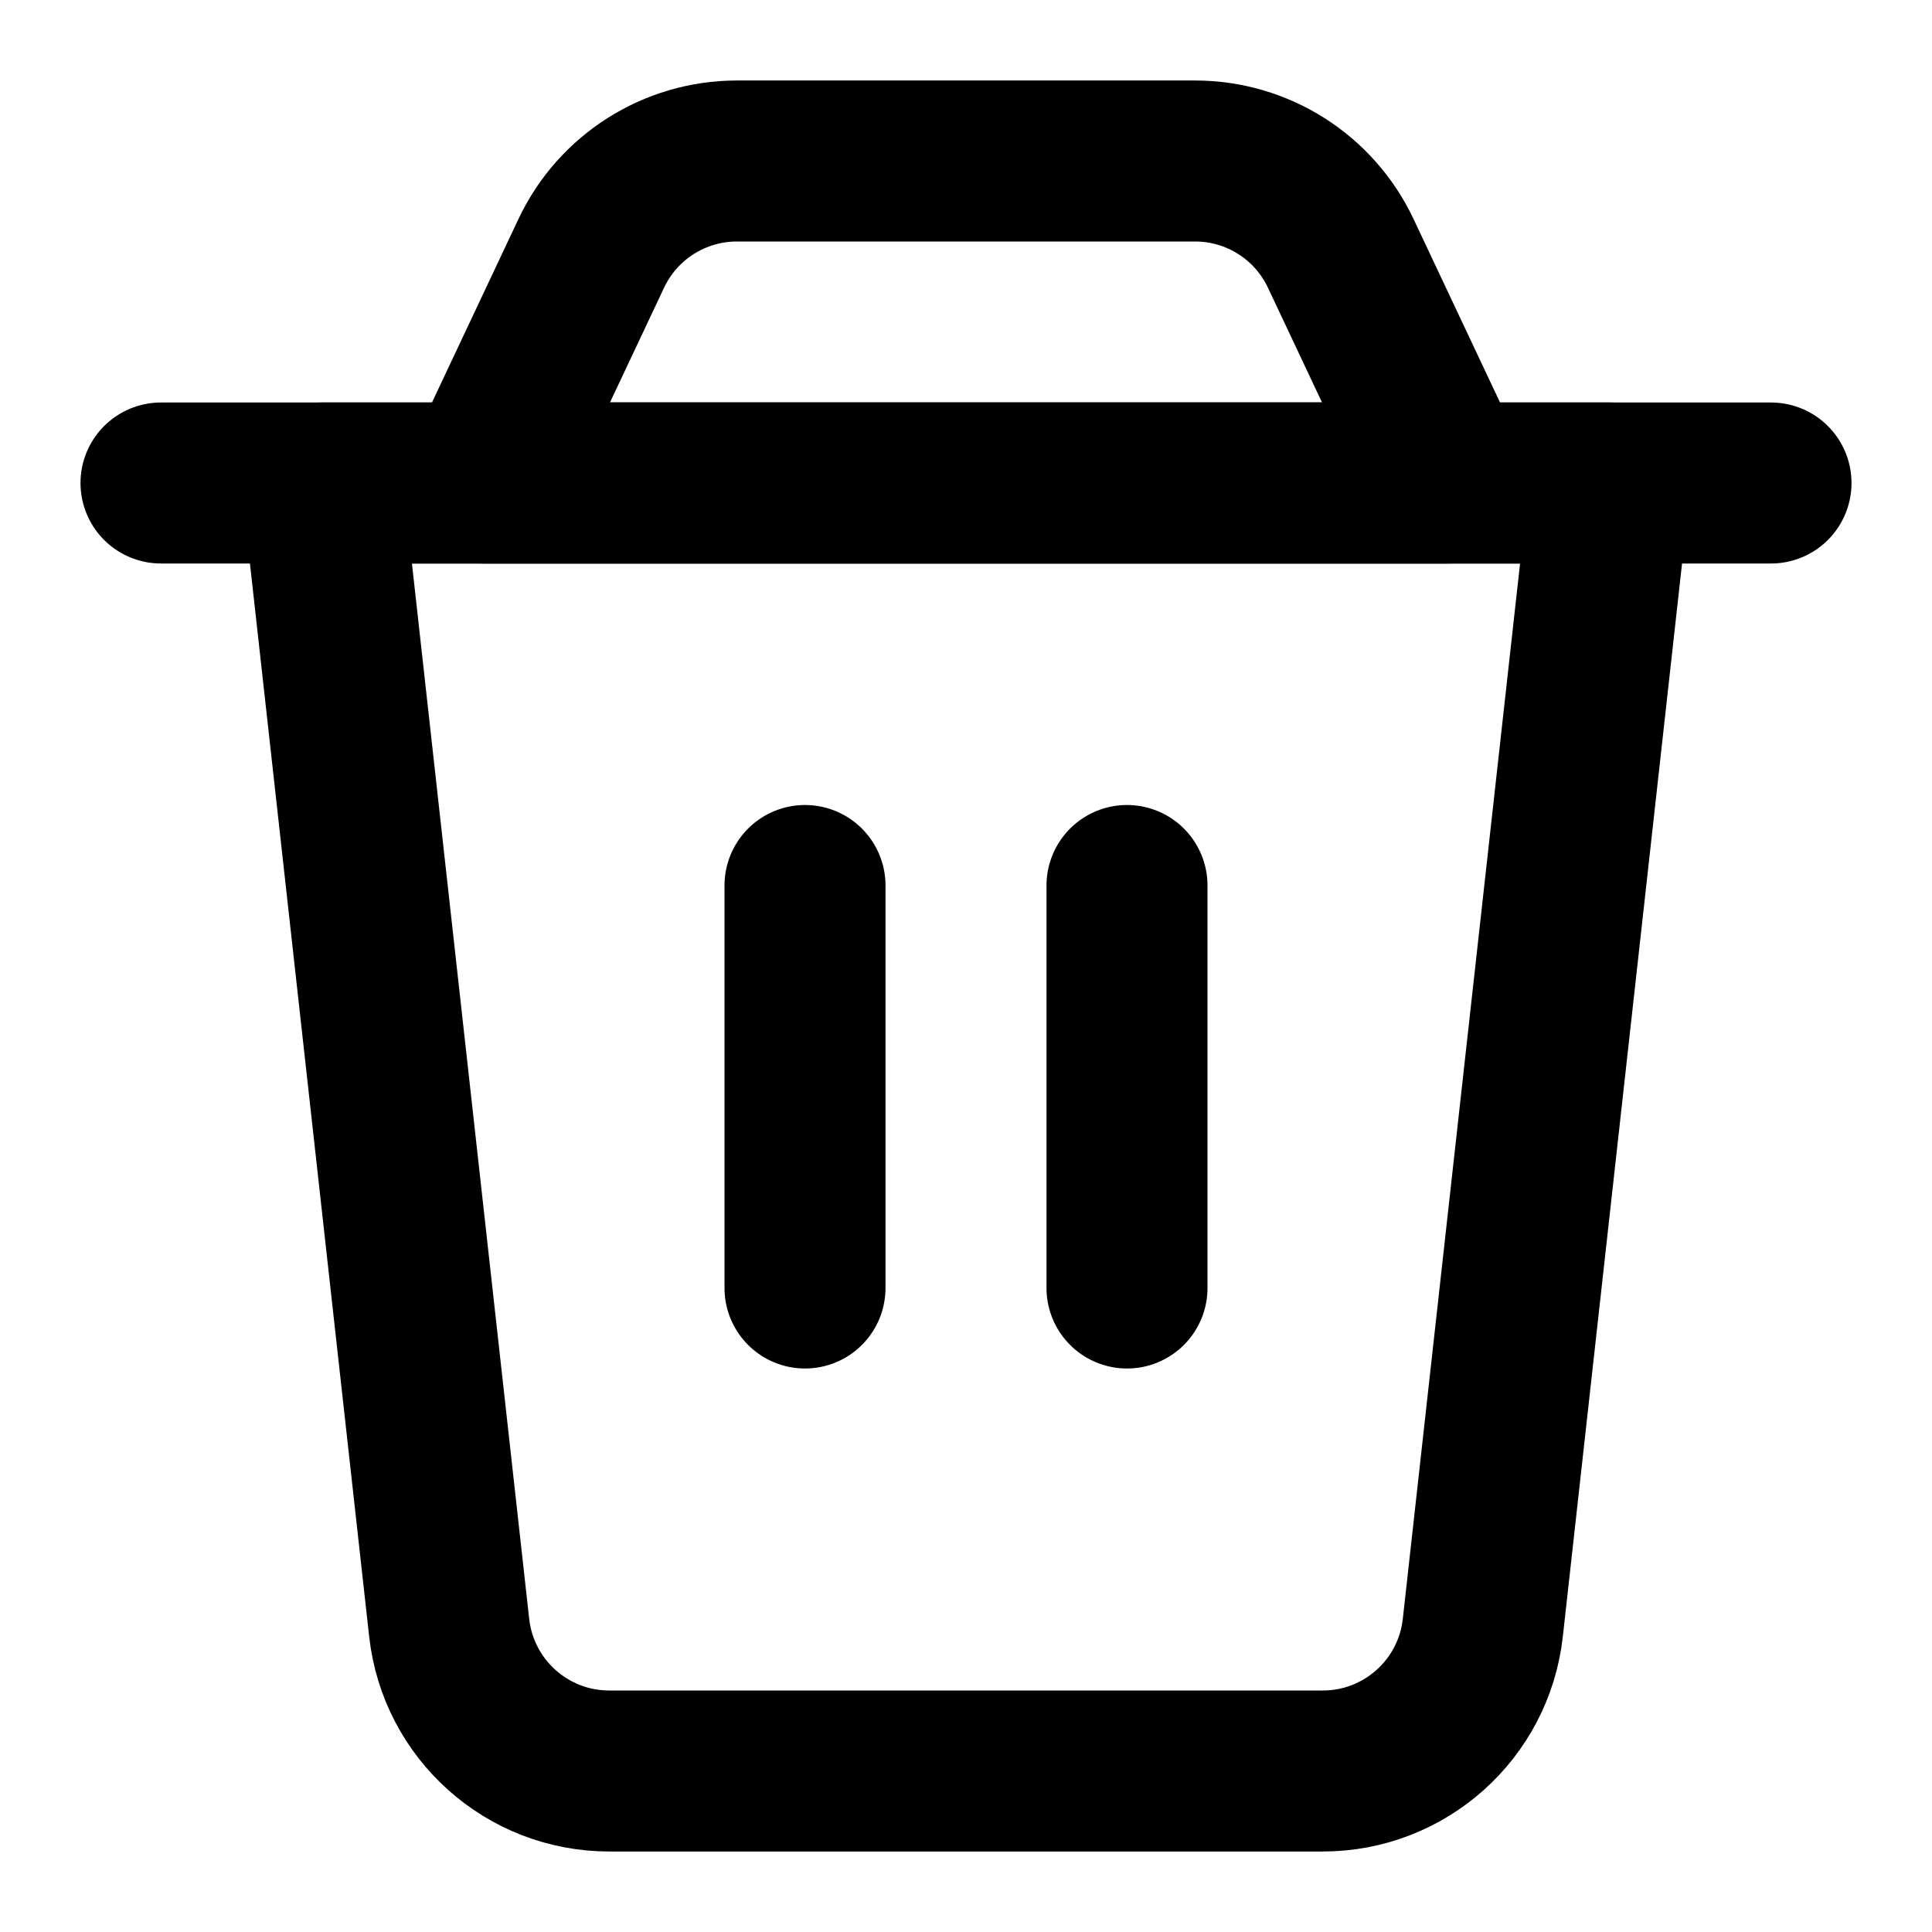
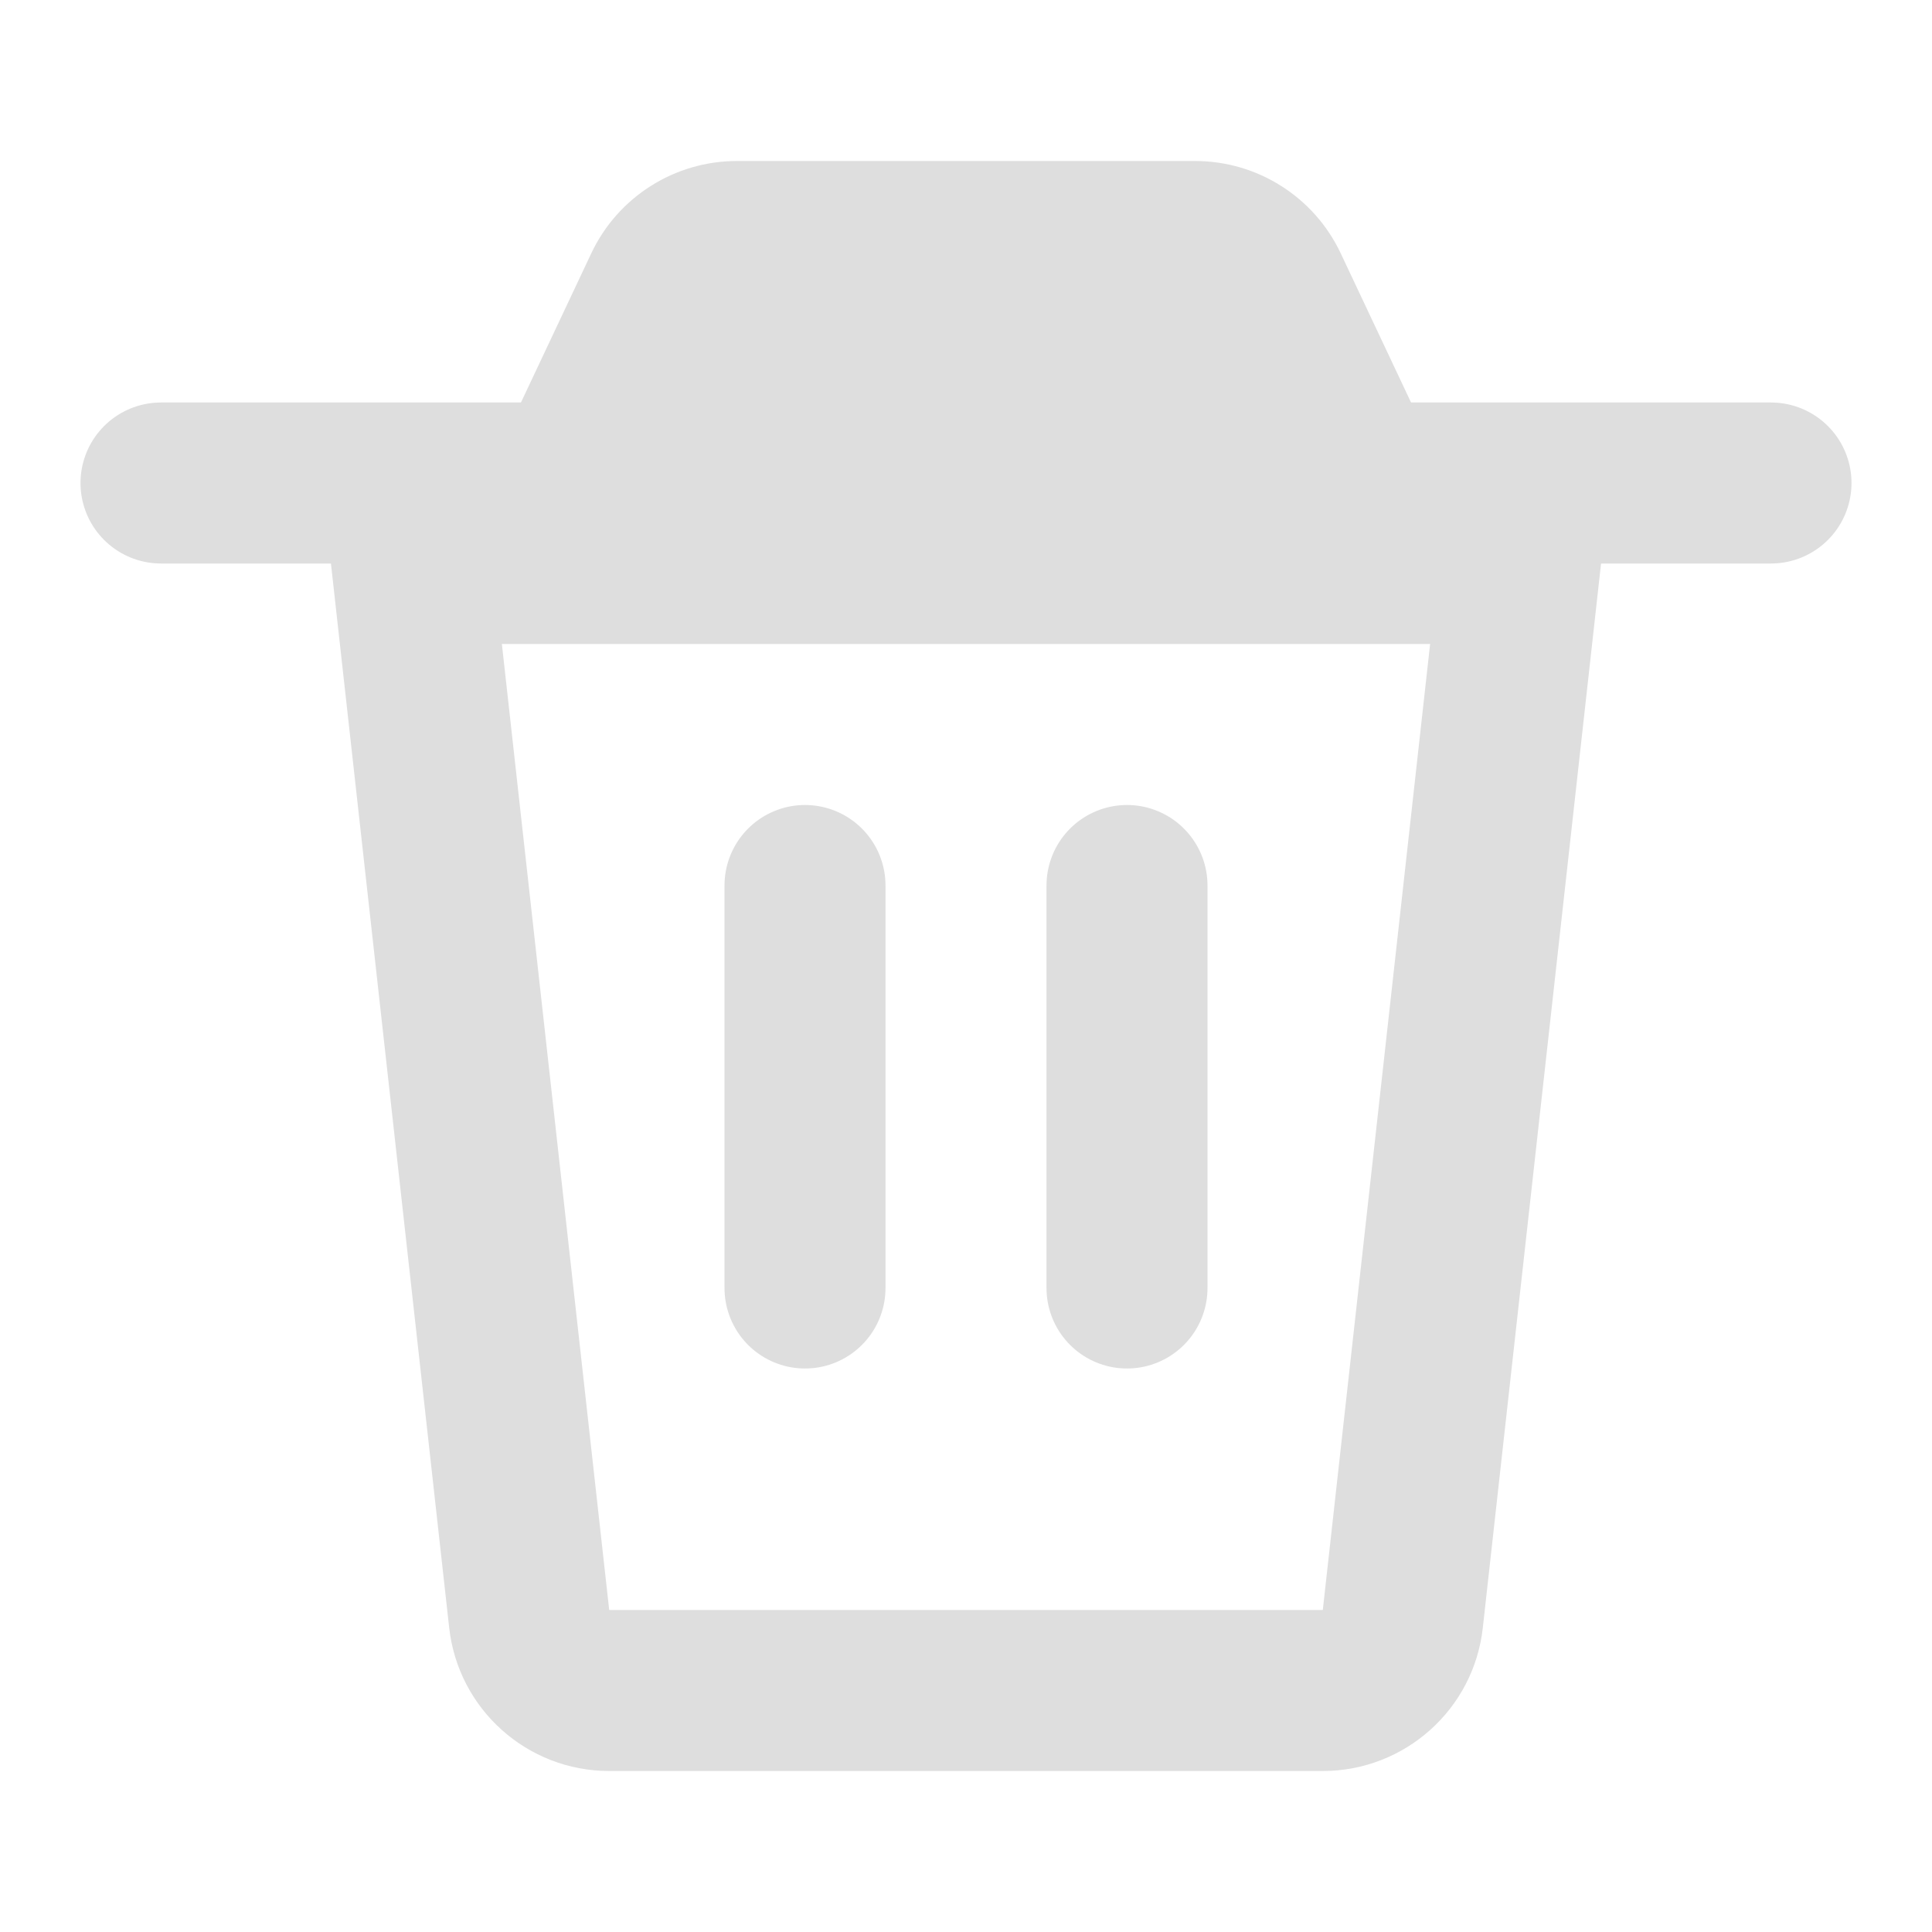
- <svg xmlns="http://www.w3.org/2000/svg" width="800px" height="800px" viewBox="0 0 24 24" fill="none">
-   <path d="M4 6H20L18.42 20.221C18.307 21.234 17.451 22 16.432 22H7.568C6.549 22 5.693 21.234 5.58 20.221L4 6Z" stroke="#000000" stroke-width="2" stroke-linecap="round" stroke-linejoin="round" />
-   <path d="M7.345 3.147C7.675 2.447 8.38 2 9.154 2H14.846C15.62 2 16.325 2.447 16.655 3.147L18 6H6L7.345 3.147Z" stroke="#000000" stroke-width="2" stroke-linecap="round" stroke-linejoin="round" />
-   <path d="M2 6H22" stroke="#000000" stroke-width="2" stroke-linecap="round" stroke-linejoin="round" />
-   <path d="M10 11V16" stroke="#000000" stroke-width="2" stroke-linecap="round" stroke-linejoin="round" />
-   <path d="M14 11V16" stroke="#000000" stroke-width="2" stroke-linecap="round" stroke-linejoin="round" />
+ <svg xmlns="http://www.w3.org/2000/svg" width="24" height="24" id="screenshot-ddb16823-1b02-8025-8007-6f896bced7a5" viewBox="0 0 24 24" fill="none" version="1.1">
+   <g id="shape-ddb16823-1b02-8025-8007-6f896bced7a5" width="800" height="800" rx="0" ry="0" style="fill: rgb(0, 0, 0);">
+     <g id="shape-ddb16823-1b02-8025-8007-6f896bcfc958" style="display: none;">
+       <g class="fills" id="fills-ddb16823-1b02-8025-8007-6f896bcfc958">
+         <rect width="24" height="24" x="0" transform="matrix(1, 0, 0, 1, 0, 0)" style="fill: none;" ry="0" fill="none" rx="0" y="0" />
+       </g>
+     </g>
+     <g id="shape-ddb16823-1b02-8025-8007-6f896bd03615">
+       <g class="fills" id="fills-ddb16823-1b02-8025-8007-6f896bd03615">
+         <path d="M4,6L20,6L18.42,20.221C18.308,21.234,17.451,22,16.432,22L7.568,22C6.549,22,5.693,21.234,5.58,20.221L4,6Z" fill="none" stroke-linecap="round" stroke-linejoin="round" style="fill: none;" />
+       </g>
+       <g fill="none" stroke-linecap="round" stroke-linejoin="round" id="strokes-e9a0730a-86cd-8056-8007-7889a2dcefd0-ddb16823-1b02-8025-8007-6f896bd03615" class="strokes">
+         <g class="inner-stroke-shape">
+           <defs>
+             <clipPath id="inner-stroke-render-3-ddb16823-1b02-8025-8007-6f896bd03615-0">
+               <use href="#stroke-shape-render-3-ddb16823-1b02-8025-8007-6f896bd03615-0" />
+             </clipPath>
+             <path d="M4,6L20,6L18.42,20.221C18.308,21.234,17.451,22,16.432,22L7.568,22C6.549,22,5.693,21.234,5.58,20.221L4,6Z" id="stroke-shape-render-3-ddb16823-1b02-8025-8007-6f896bd03615-0" style="fill: none; stroke-width: 4; stroke: rgb(222, 222, 222); stroke-opacity: 1;" />
+           </defs>
+           <use href="#stroke-shape-render-3-ddb16823-1b02-8025-8007-6f896bd03615-0" clip-path="url('#inner-stroke-render-3-ddb16823-1b02-8025-8007-6f896bd03615-0')" />
+         </g>
+       </g>
+     </g>
+     <g id="shape-ddb16823-1b02-8025-8007-6f896bd03616">
+       <g class="fills" id="fills-ddb16823-1b02-8025-8007-6f896bd03616">
+         <path d="M7.345,3.147C7.675,2.447,8.38,2,9.154,2L14.846,2C15.62,2,16.325,2.447,16.655,3.147L18,6L6,6L7.345,3.147Z" fill="none" stroke-linecap="round" stroke-linejoin="round" style="fill: none;" />
+       </g>
+       <g fill="none" stroke-linecap="round" stroke-linejoin="round" id="strokes-e9a0730a-86cd-8056-8007-7889a2ddf1ca-ddb16823-1b02-8025-8007-6f896bd03616" class="strokes">
+         <g class="inner-stroke-shape">
+           <defs>
+             <clipPath id="inner-stroke-render-4-ddb16823-1b02-8025-8007-6f896bd03616-0">
+               <use href="#stroke-shape-render-4-ddb16823-1b02-8025-8007-6f896bd03616-0" />
+             </clipPath>
+             <path d="M7.345,3.147C7.675,2.447,8.38,2,9.154,2L14.846,2C15.62,2,16.325,2.447,16.655,3.147L18,6L6,6L7.345,3.147Z" id="stroke-shape-render-4-ddb16823-1b02-8025-8007-6f896bd03616-0" style="fill: none; stroke-width: 4; stroke: rgb(222, 222, 222); stroke-opacity: 1;" />
+           </defs>
+           <use href="#stroke-shape-render-4-ddb16823-1b02-8025-8007-6f896bd03616-0" clip-path="url('#inner-stroke-render-4-ddb16823-1b02-8025-8007-6f896bd03616-0')" />
+         </g>
+       </g>
+     </g>
+     <g id="shape-ddb16823-1b02-8025-8007-6f896bd0b614">
+       <g class="fills" id="fills-ddb16823-1b02-8025-8007-6f896bd0b614">
+         <path d="M2,6L22,6" fill="none" stroke-linecap="round" stroke-linejoin="round" style="fill: none;" />
+       </g>
+       <g fill="none" stroke-linecap="round" stroke-linejoin="round" id="strokes-e9a0730a-86cd-8056-8007-7889a2de6206-ddb16823-1b02-8025-8007-6f896bd0b614" class="strokes">
+         <g class="stroke-shape">
+           <path d="M2,6L22,6" style="fill: none; stroke-width: 2; stroke: rgb(222, 222, 222); stroke-opacity: 1;" />
+         </g>
+       </g>
+     </g>
+     <g id="shape-ddb16823-1b02-8025-8007-6f896bd0b615">
+       <g class="fills" id="fills-ddb16823-1b02-8025-8007-6f896bd0b615">
+         <path d="M10,11L10,16" fill="none" stroke-linecap="round" stroke-linejoin="round" style="fill: none;" />
+       </g>
+       <g fill="none" stroke-linecap="round" stroke-linejoin="round" id="strokes-e9a0730a-86cd-8056-8007-7889a2deb8d7-ddb16823-1b02-8025-8007-6f896bd0b615" class="strokes">
+         <g class="stroke-shape">
+           <path d="M10,11L10,16" style="fill: none; stroke-width: 2; stroke: rgb(222, 222, 222); stroke-opacity: 1;" />
+         </g>
+       </g>
+     </g>
+     <g id="shape-ddb16823-1b02-8025-8007-6f896bd0b616">
+       <g class="fills" id="fills-ddb16823-1b02-8025-8007-6f896bd0b616">
+         <path d="M14,11L14,16" fill="none" stroke-linecap="round" stroke-linejoin="round" style="fill: none;" />
+       </g>
+       <g fill="none" stroke-linecap="round" stroke-linejoin="round" id="strokes-e9a0730a-86cd-8056-8007-7889a2deecb6-ddb16823-1b02-8025-8007-6f896bd0b616" class="strokes">
+         <g class="stroke-shape">
+           <path d="M14,11L14,16" style="fill: none; stroke-width: 2; stroke: rgb(222, 222, 222); stroke-opacity: 1;" />
+         </g>
+       </g>
+     </g>
+   </g>
</svg>
